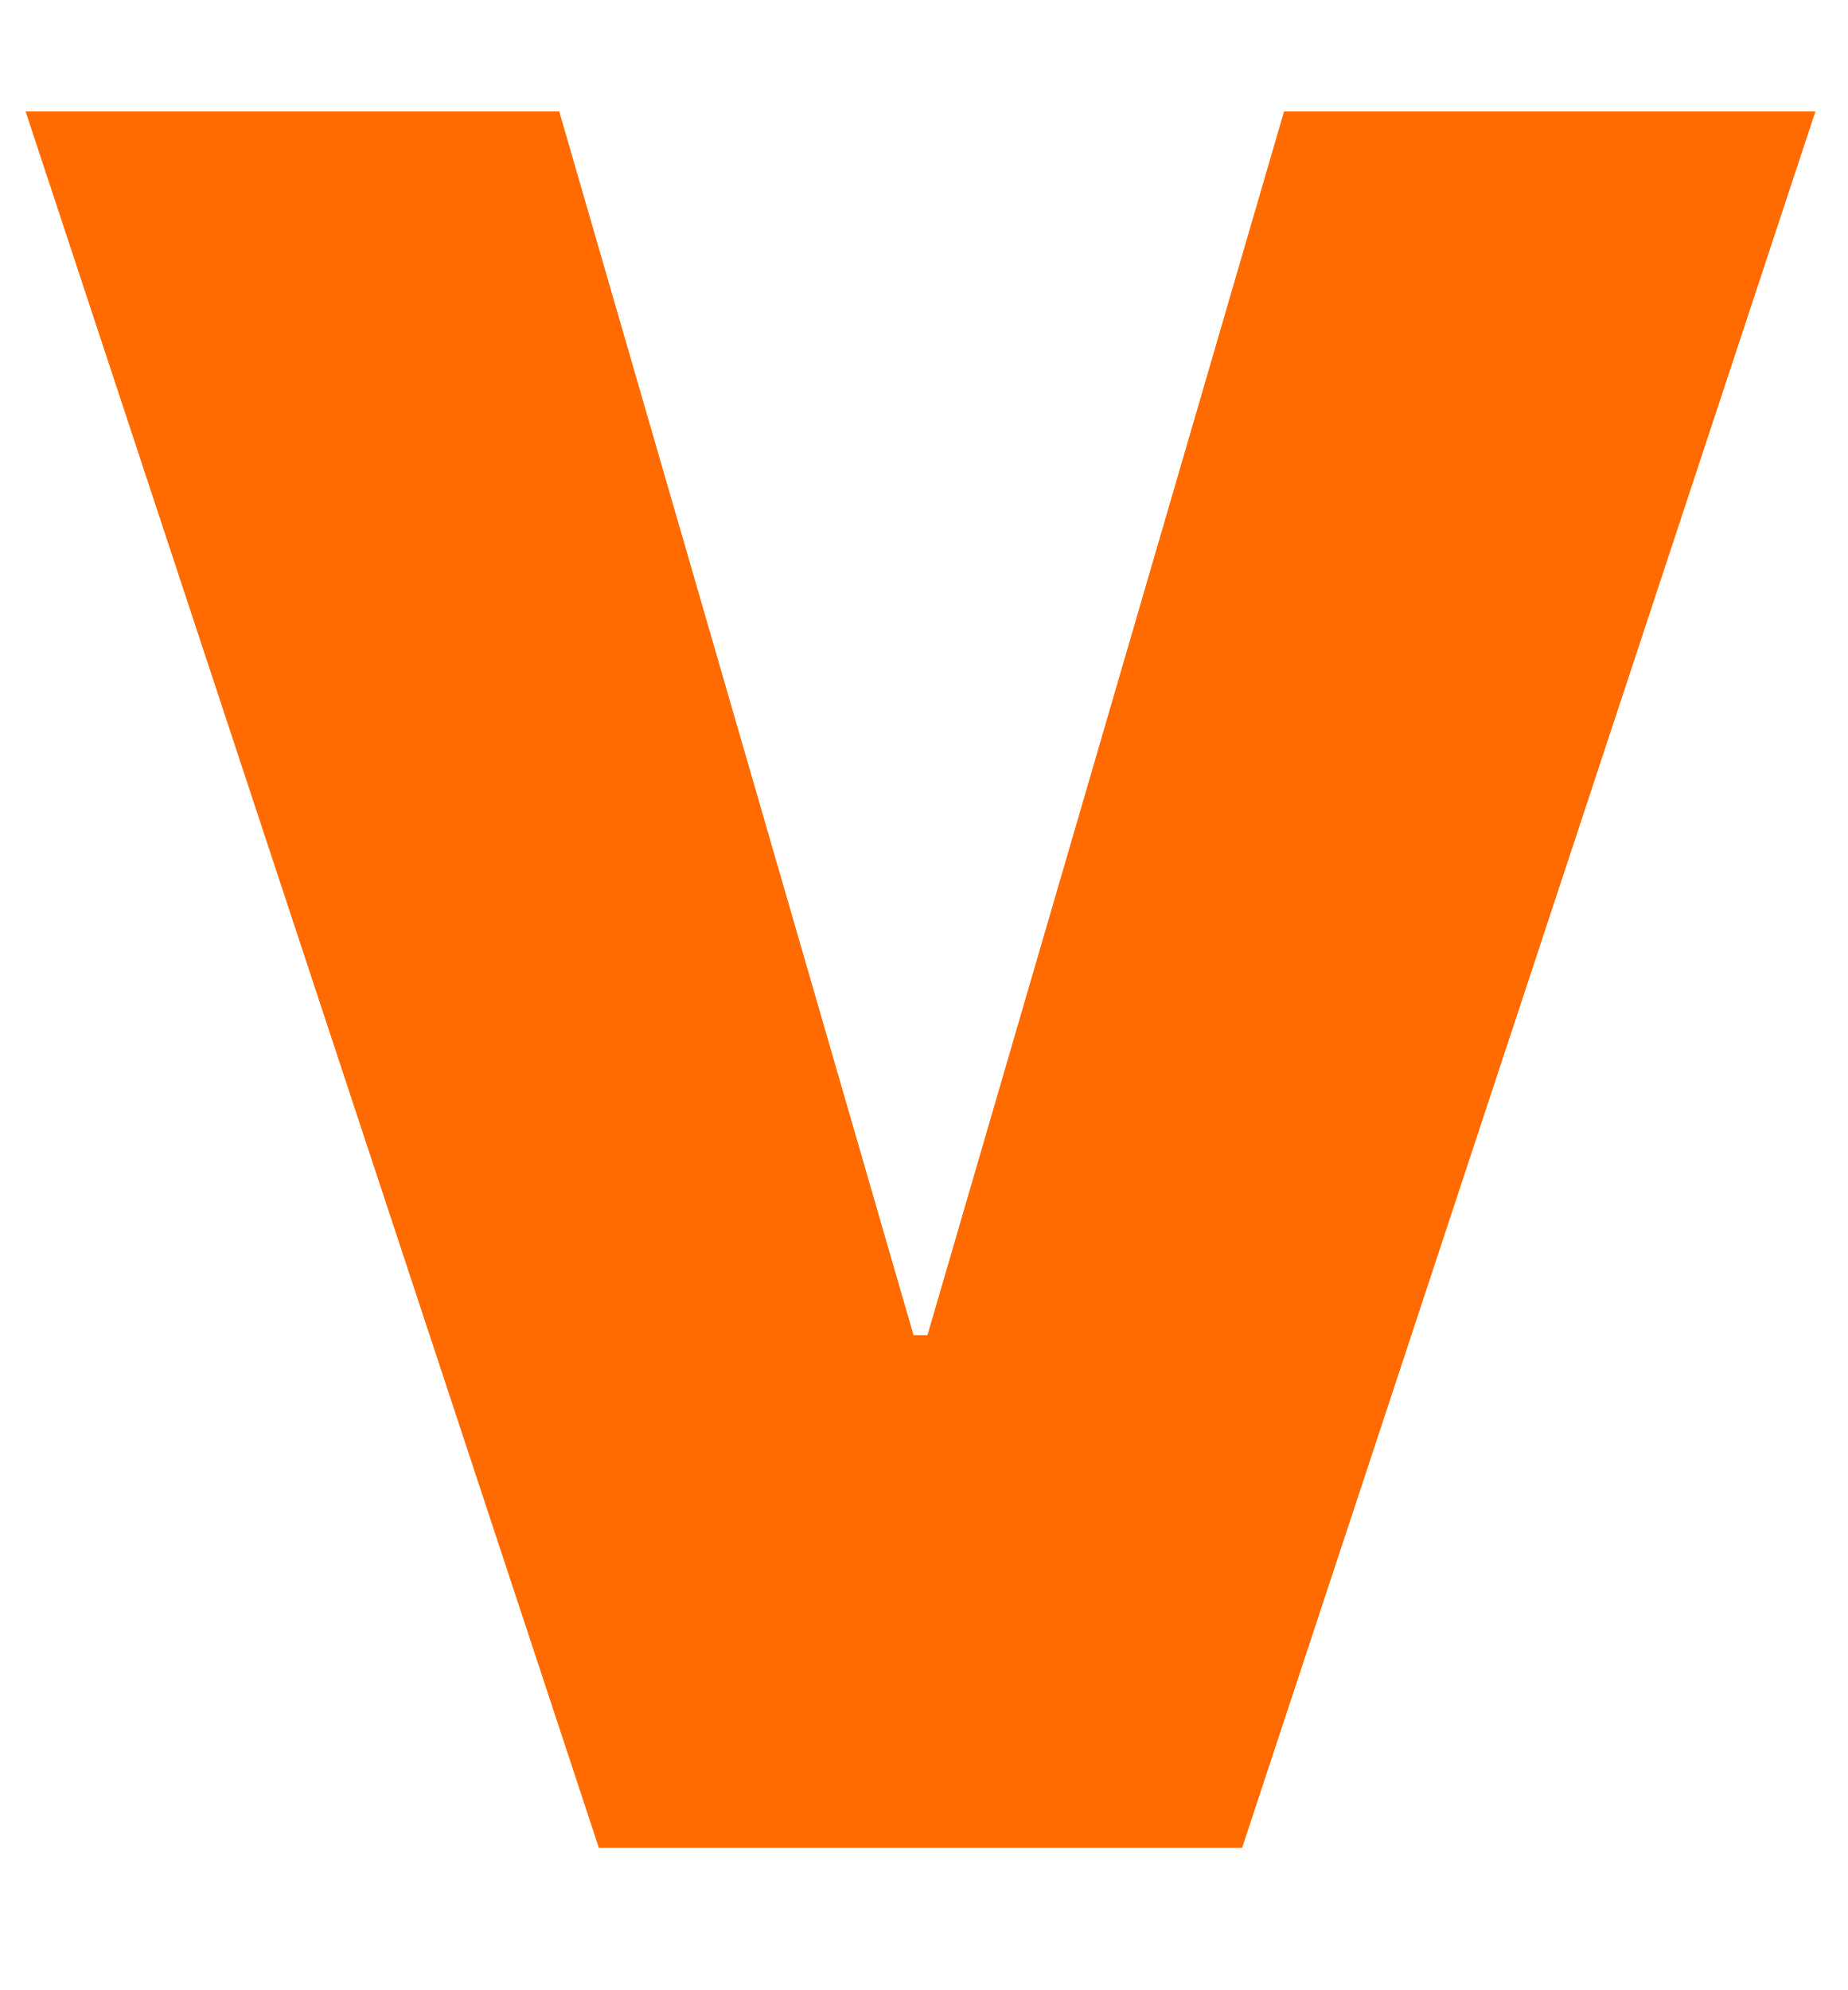
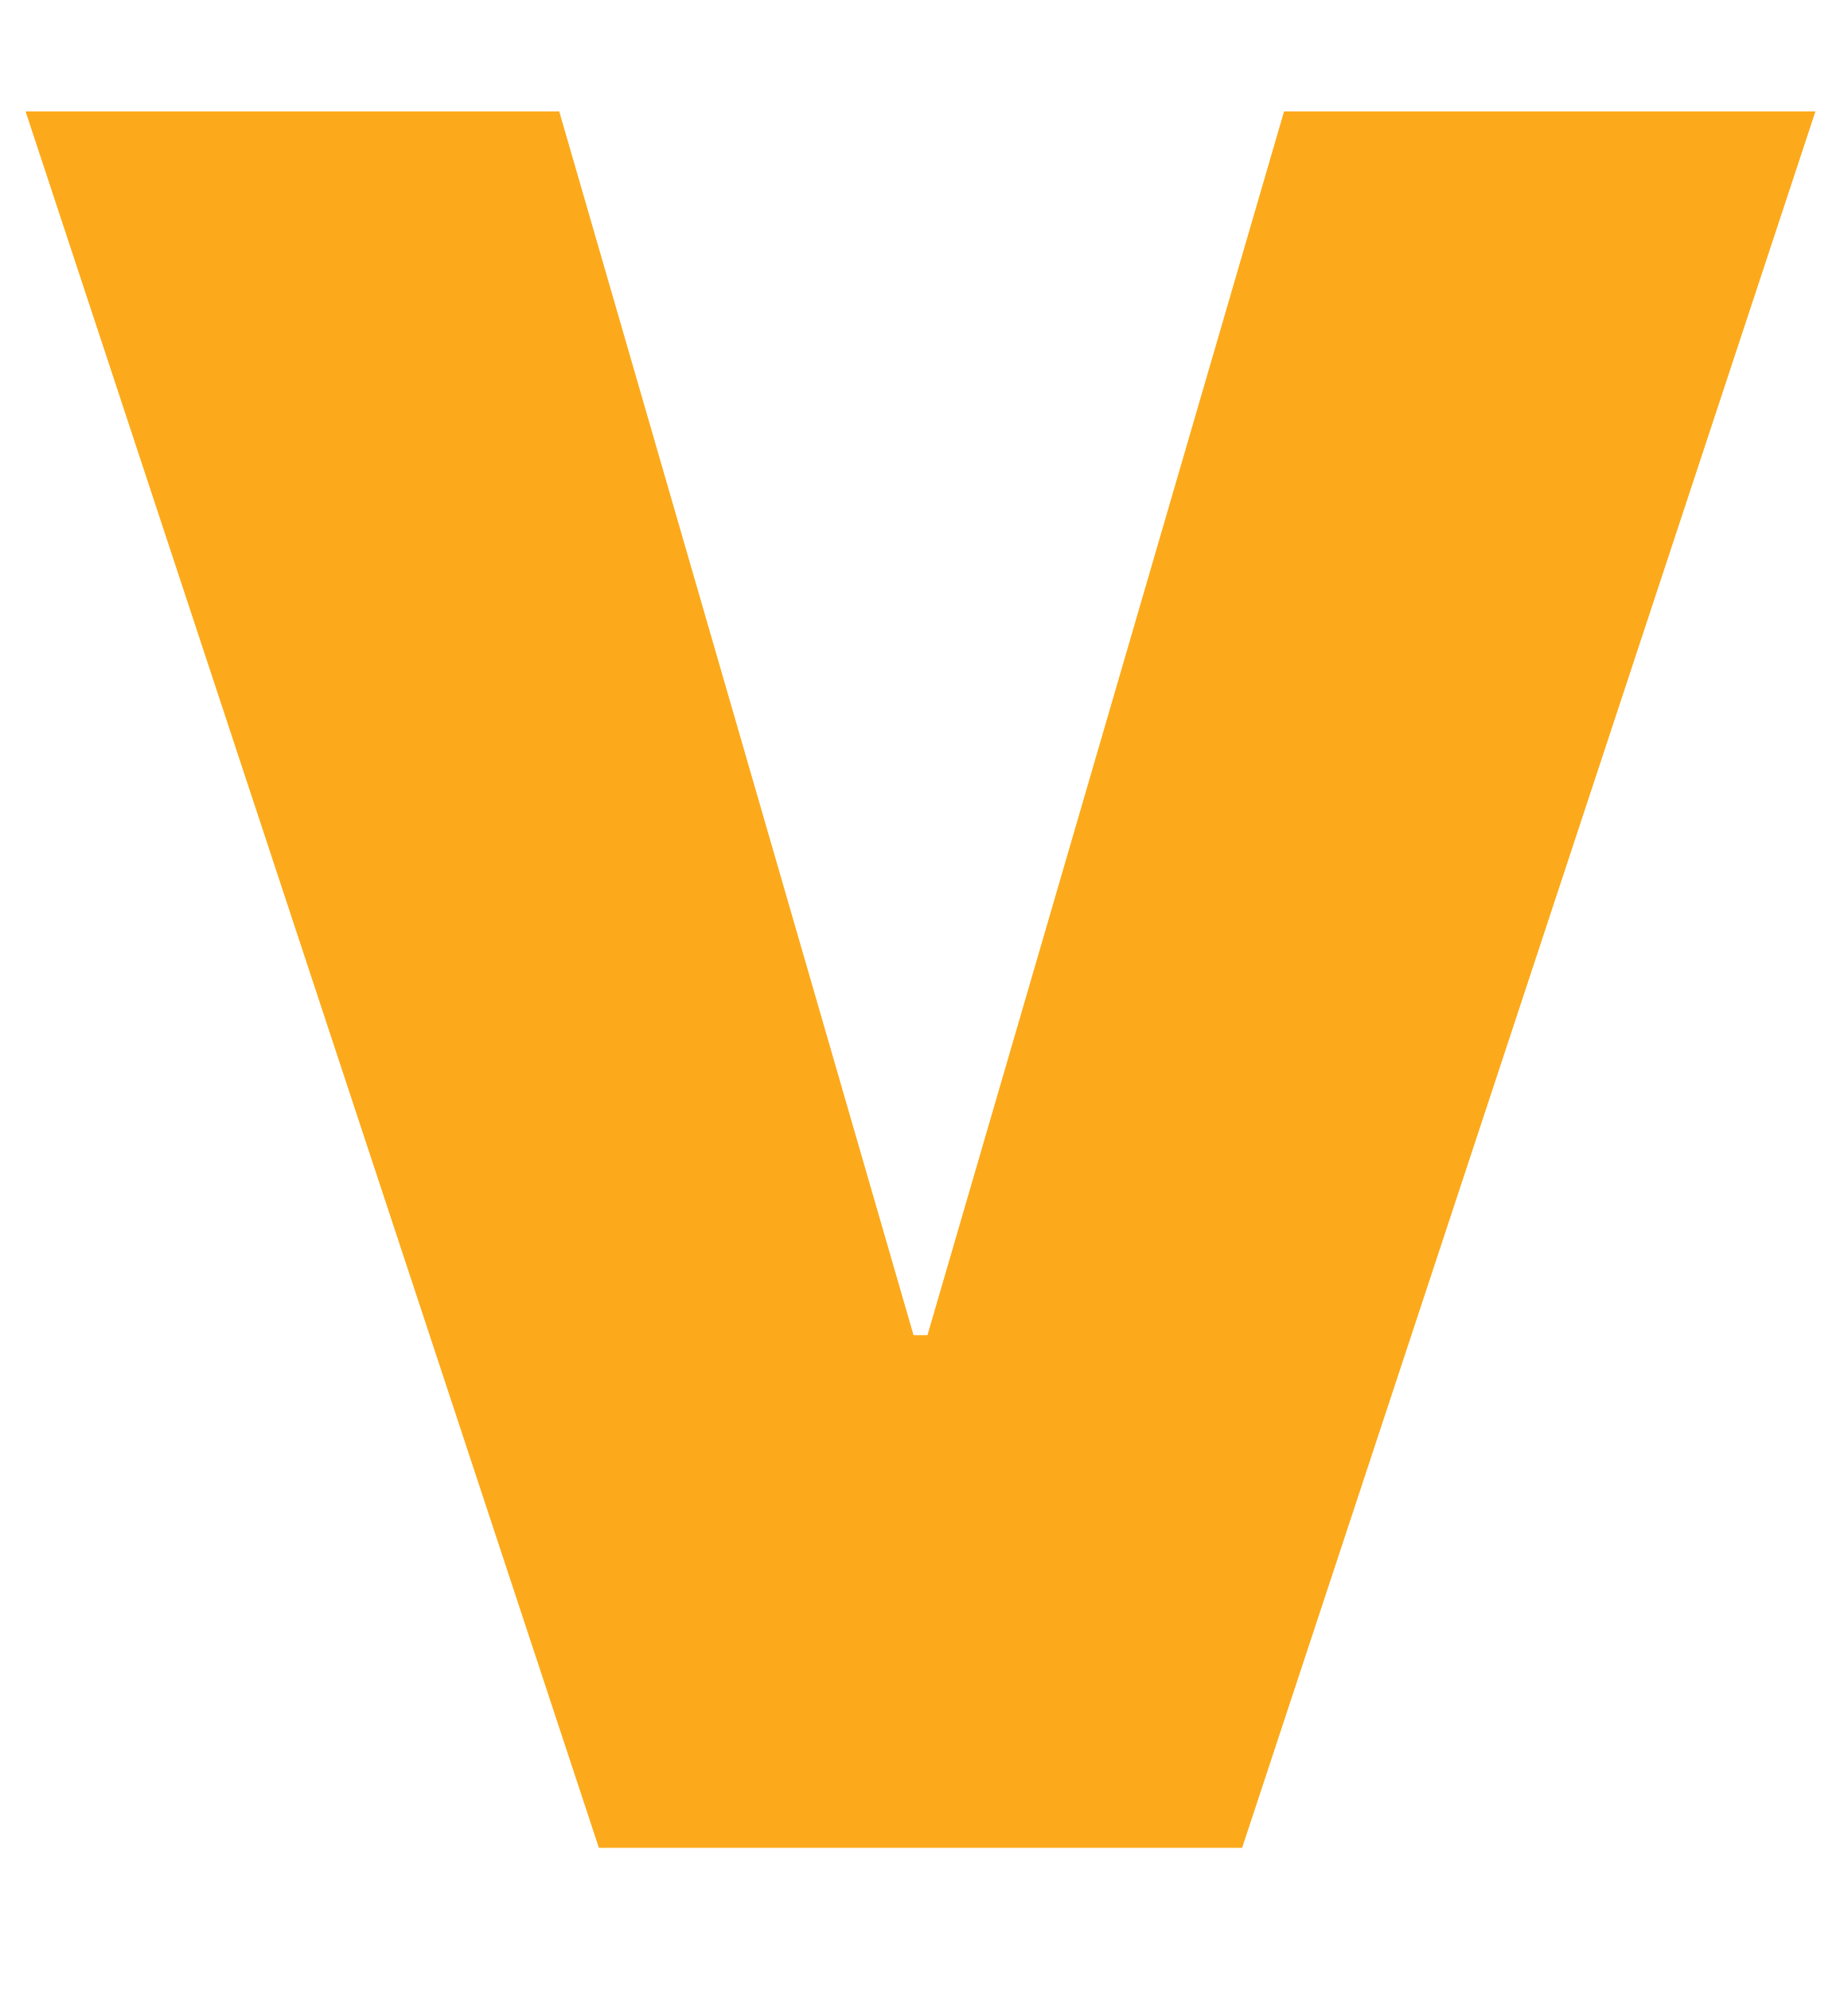
<svg xmlns="http://www.w3.org/2000/svg" width="13" height="14" viewBox="0 0 13 14" fill="none">
  <mask id="mask0_2906_904" style="mask-type:alpha" maskUnits="userSpaceOnUse" x="0" y="0" width="13" height="14">
    <rect width="13" height="14" fill="#D9D9D9" />
  </mask>
  <g mask="url(#mask0_2906_904)">
-     <path d="M3.935 0.784L6.428 9.393H6.526L9.035 0.784H12.774L8.74 13H4.214L0.18 0.784H3.935ZM13.594 13V3.834H16.89V13H13.594ZM15.233 2.899C14.785 2.899 14.403 2.751 14.086 2.456C13.769 2.161 13.61 1.806 13.61 1.39C13.61 0.97 13.769 0.614 14.086 0.325C14.403 0.029 14.785 -0.118 15.233 -0.118C15.682 -0.118 16.064 0.029 16.381 0.325C16.698 0.614 16.857 0.967 16.857 1.382C16.857 1.803 16.698 2.161 16.381 2.456C16.064 2.751 15.682 2.899 15.233 2.899ZM21.006 3.834L22.334 6.687L23.744 3.834H27.023L24.564 8.425L27.138 13H23.892L22.334 10.098L20.841 13H17.546L20.153 8.425L17.71 3.834H21.006ZM30.287 13.148C29.702 13.148 29.183 13.052 28.729 12.861C28.281 12.664 27.931 12.369 27.679 11.975C27.428 11.582 27.302 11.082 27.302 10.475C27.302 9.972 27.387 9.543 27.556 9.188C27.726 8.832 27.964 8.543 28.27 8.318C28.576 8.089 28.931 7.914 29.335 7.794C29.745 7.668 30.188 7.589 30.664 7.556C31.178 7.518 31.587 7.471 31.894 7.417C32.205 7.362 32.429 7.283 32.566 7.179C32.708 7.069 32.779 6.927 32.779 6.752V6.72C32.779 6.485 32.689 6.304 32.508 6.179C32.328 6.047 32.096 5.982 31.812 5.982C31.495 5.982 31.238 6.05 31.041 6.187C30.844 6.323 30.724 6.534 30.68 6.818H27.663C27.701 6.261 27.876 5.747 28.188 5.277C28.505 4.807 28.967 4.429 29.573 4.145C30.186 3.861 30.948 3.719 31.861 3.719C32.511 3.719 33.096 3.795 33.615 3.948C34.135 4.101 34.577 4.315 34.944 4.588C35.31 4.861 35.589 5.181 35.78 5.547C35.977 5.908 36.075 6.299 36.075 6.72V13H32.992V11.705H32.927C32.741 12.049 32.517 12.328 32.254 12.541C31.997 12.749 31.705 12.902 31.377 13C31.049 13.098 30.686 13.148 30.287 13.148ZM31.352 11.065C31.604 11.065 31.839 11.013 32.058 10.909C32.282 10.805 32.462 10.658 32.599 10.467C32.741 10.27 32.812 10.032 32.812 9.753V8.999C32.724 9.032 32.632 9.065 32.533 9.097C32.435 9.13 32.328 9.16 32.213 9.188C32.104 9.215 31.989 9.239 31.869 9.261C31.754 9.283 31.631 9.305 31.5 9.327C31.243 9.365 31.033 9.431 30.869 9.524C30.71 9.611 30.593 9.72 30.516 9.852C30.44 9.977 30.401 10.12 30.401 10.278C30.401 10.535 30.489 10.732 30.664 10.868C30.844 10.999 31.074 11.065 31.352 11.065ZM40.65 7.851V13H37.354V3.834H40.617V5.588H40.683C40.885 5.003 41.216 4.547 41.675 4.219C42.139 3.886 42.711 3.719 43.388 3.719C44.039 3.719 44.602 3.866 45.077 4.162C45.558 4.457 45.93 4.864 46.192 5.383C46.455 5.903 46.586 6.496 46.586 7.162V13H43.29V7.851C43.29 7.397 43.175 7.042 42.946 6.785C42.716 6.523 42.394 6.392 41.978 6.392C41.71 6.392 41.475 6.452 41.273 6.572C41.076 6.687 40.923 6.854 40.814 7.072C40.705 7.285 40.65 7.545 40.65 7.851Z" fill="#FF6B00" />
+     <path d="M3.935 0.784L6.428 9.393H6.526L9.035 0.784H12.774L8.74 13H4.214L0.18 0.784H3.935ZM13.594 13V3.834H16.89V13H13.594ZM15.233 2.899C14.785 2.899 14.403 2.751 14.086 2.456C13.769 2.161 13.61 1.806 13.61 1.39C13.61 0.97 13.769 0.614 14.086 0.325C14.403 0.029 14.785 -0.118 15.233 -0.118C15.682 -0.118 16.064 0.029 16.381 0.325C16.698 0.614 16.857 0.967 16.857 1.382C16.857 1.803 16.698 2.161 16.381 2.456C16.064 2.751 15.682 2.899 15.233 2.899ZM21.006 3.834L22.334 6.687L23.744 3.834H27.023L24.564 8.425L27.138 13H23.892L22.334 10.098L20.841 13H17.546L20.153 8.425L17.71 3.834H21.006ZM30.287 13.148C29.702 13.148 29.183 13.052 28.729 12.861C28.281 12.664 27.931 12.369 27.679 11.975C27.428 11.582 27.302 11.082 27.302 10.475C27.302 9.972 27.387 9.543 27.556 9.188C27.726 8.832 27.964 8.543 28.27 8.318C28.576 8.089 28.931 7.914 29.335 7.794C29.745 7.668 30.188 7.589 30.664 7.556C31.178 7.518 31.587 7.471 31.894 7.417C32.205 7.362 32.429 7.283 32.566 7.179C32.708 7.069 32.779 6.927 32.779 6.752V6.72C32.779 6.485 32.689 6.304 32.508 6.179C32.328 6.047 32.096 5.982 31.812 5.982C31.495 5.982 31.238 6.05 31.041 6.187C30.844 6.323 30.724 6.534 30.68 6.818H27.663C27.701 6.261 27.876 5.747 28.188 5.277C28.505 4.807 28.967 4.429 29.573 4.145C30.186 3.861 30.948 3.719 31.861 3.719C32.511 3.719 33.096 3.795 33.615 3.948C34.135 4.101 34.577 4.315 34.944 4.588C35.31 4.861 35.589 5.181 35.78 5.547C35.977 5.908 36.075 6.299 36.075 6.72V13H32.992V11.705H32.927C32.741 12.049 32.517 12.328 32.254 12.541C31.997 12.749 31.705 12.902 31.377 13C31.049 13.098 30.686 13.148 30.287 13.148ZM31.352 11.065C31.604 11.065 31.839 11.013 32.058 10.909C32.282 10.805 32.462 10.658 32.599 10.467C32.741 10.27 32.812 10.032 32.812 9.753V8.999C32.724 9.032 32.632 9.065 32.533 9.097C32.435 9.13 32.328 9.16 32.213 9.188C32.104 9.215 31.989 9.239 31.869 9.261C31.754 9.283 31.631 9.305 31.5 9.327C31.243 9.365 31.033 9.431 30.869 9.524C30.71 9.611 30.593 9.72 30.516 9.852C30.44 9.977 30.401 10.12 30.401 10.278C30.401 10.535 30.489 10.732 30.664 10.868C30.844 10.999 31.074 11.065 31.352 11.065ZM40.65 7.851V13H37.354V3.834H40.617V5.588H40.683C40.885 5.003 41.216 4.547 41.675 4.219C42.139 3.886 42.711 3.719 43.388 3.719C44.039 3.719 44.602 3.866 45.077 4.162C45.558 4.457 45.93 4.864 46.192 5.383C46.455 5.903 46.586 6.496 46.586 7.162V13H43.29V7.851C43.29 7.397 43.175 7.042 42.946 6.785C42.716 6.523 42.394 6.392 41.978 6.392C41.71 6.392 41.475 6.452 41.273 6.572C41.076 6.687 40.923 6.854 40.814 7.072C40.705 7.285 40.65 7.545 40.65 7.851Z" fill="#fcaa1b" />
  </g>
</svg>
